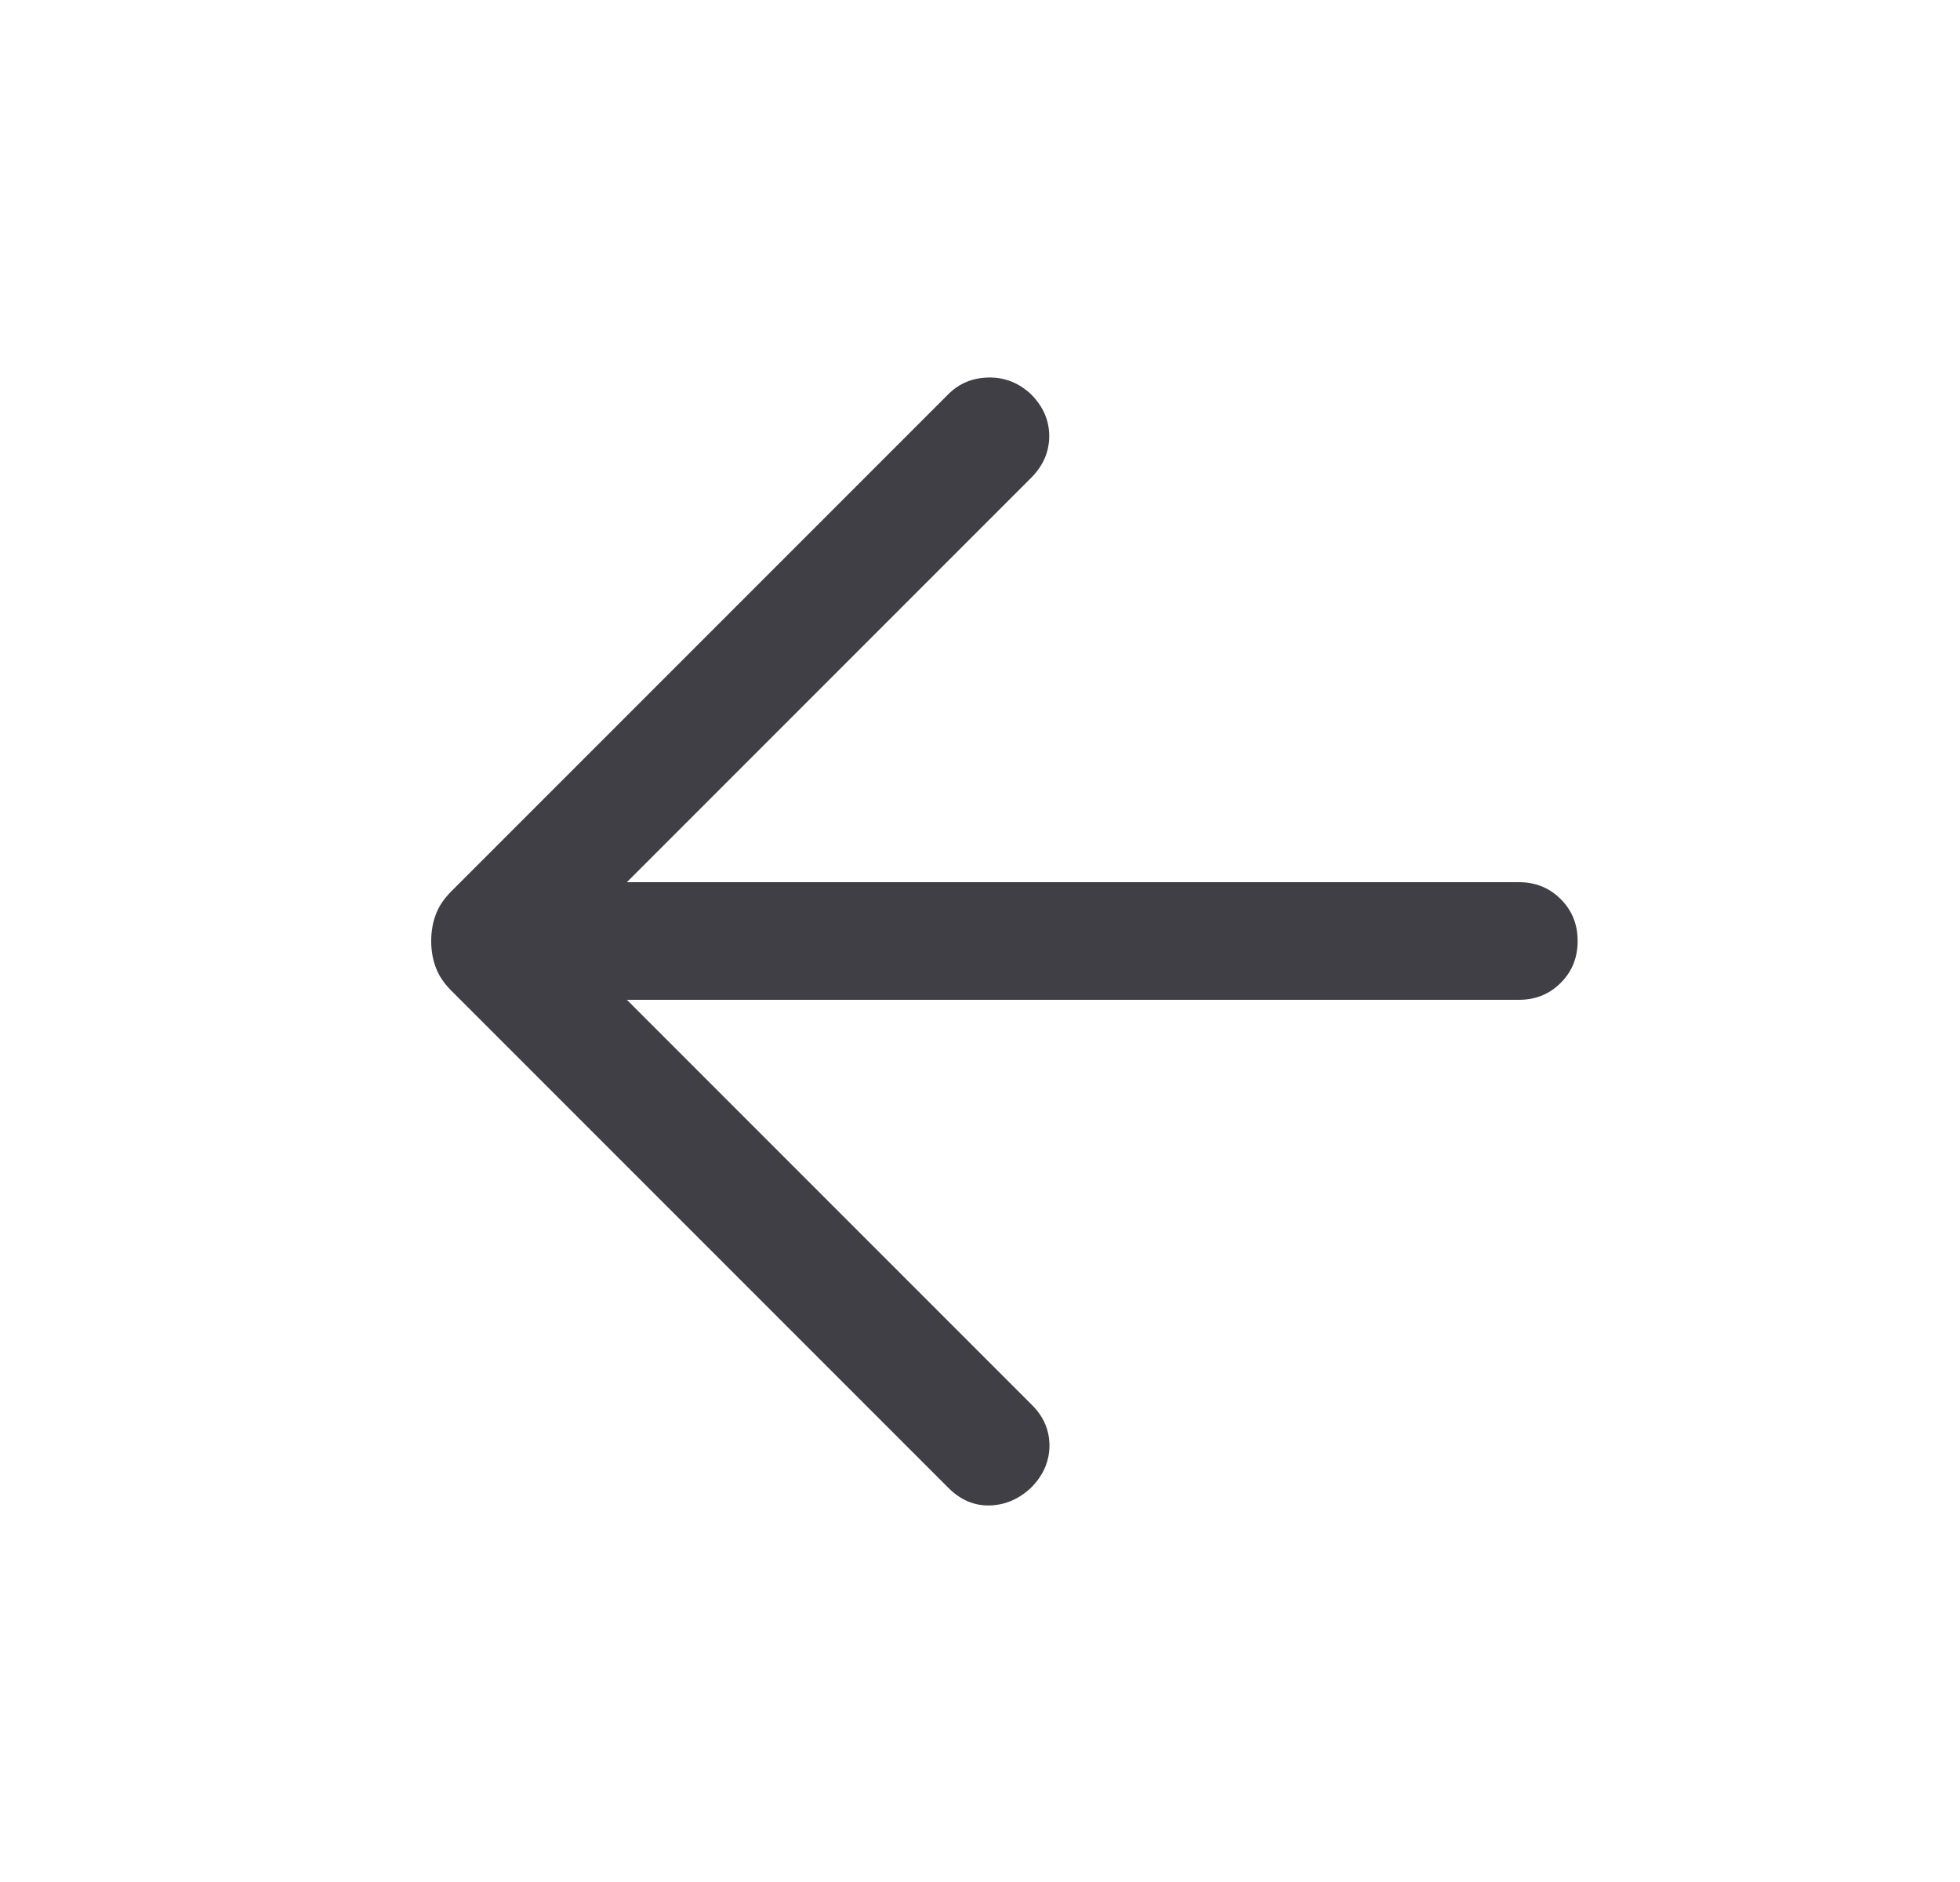
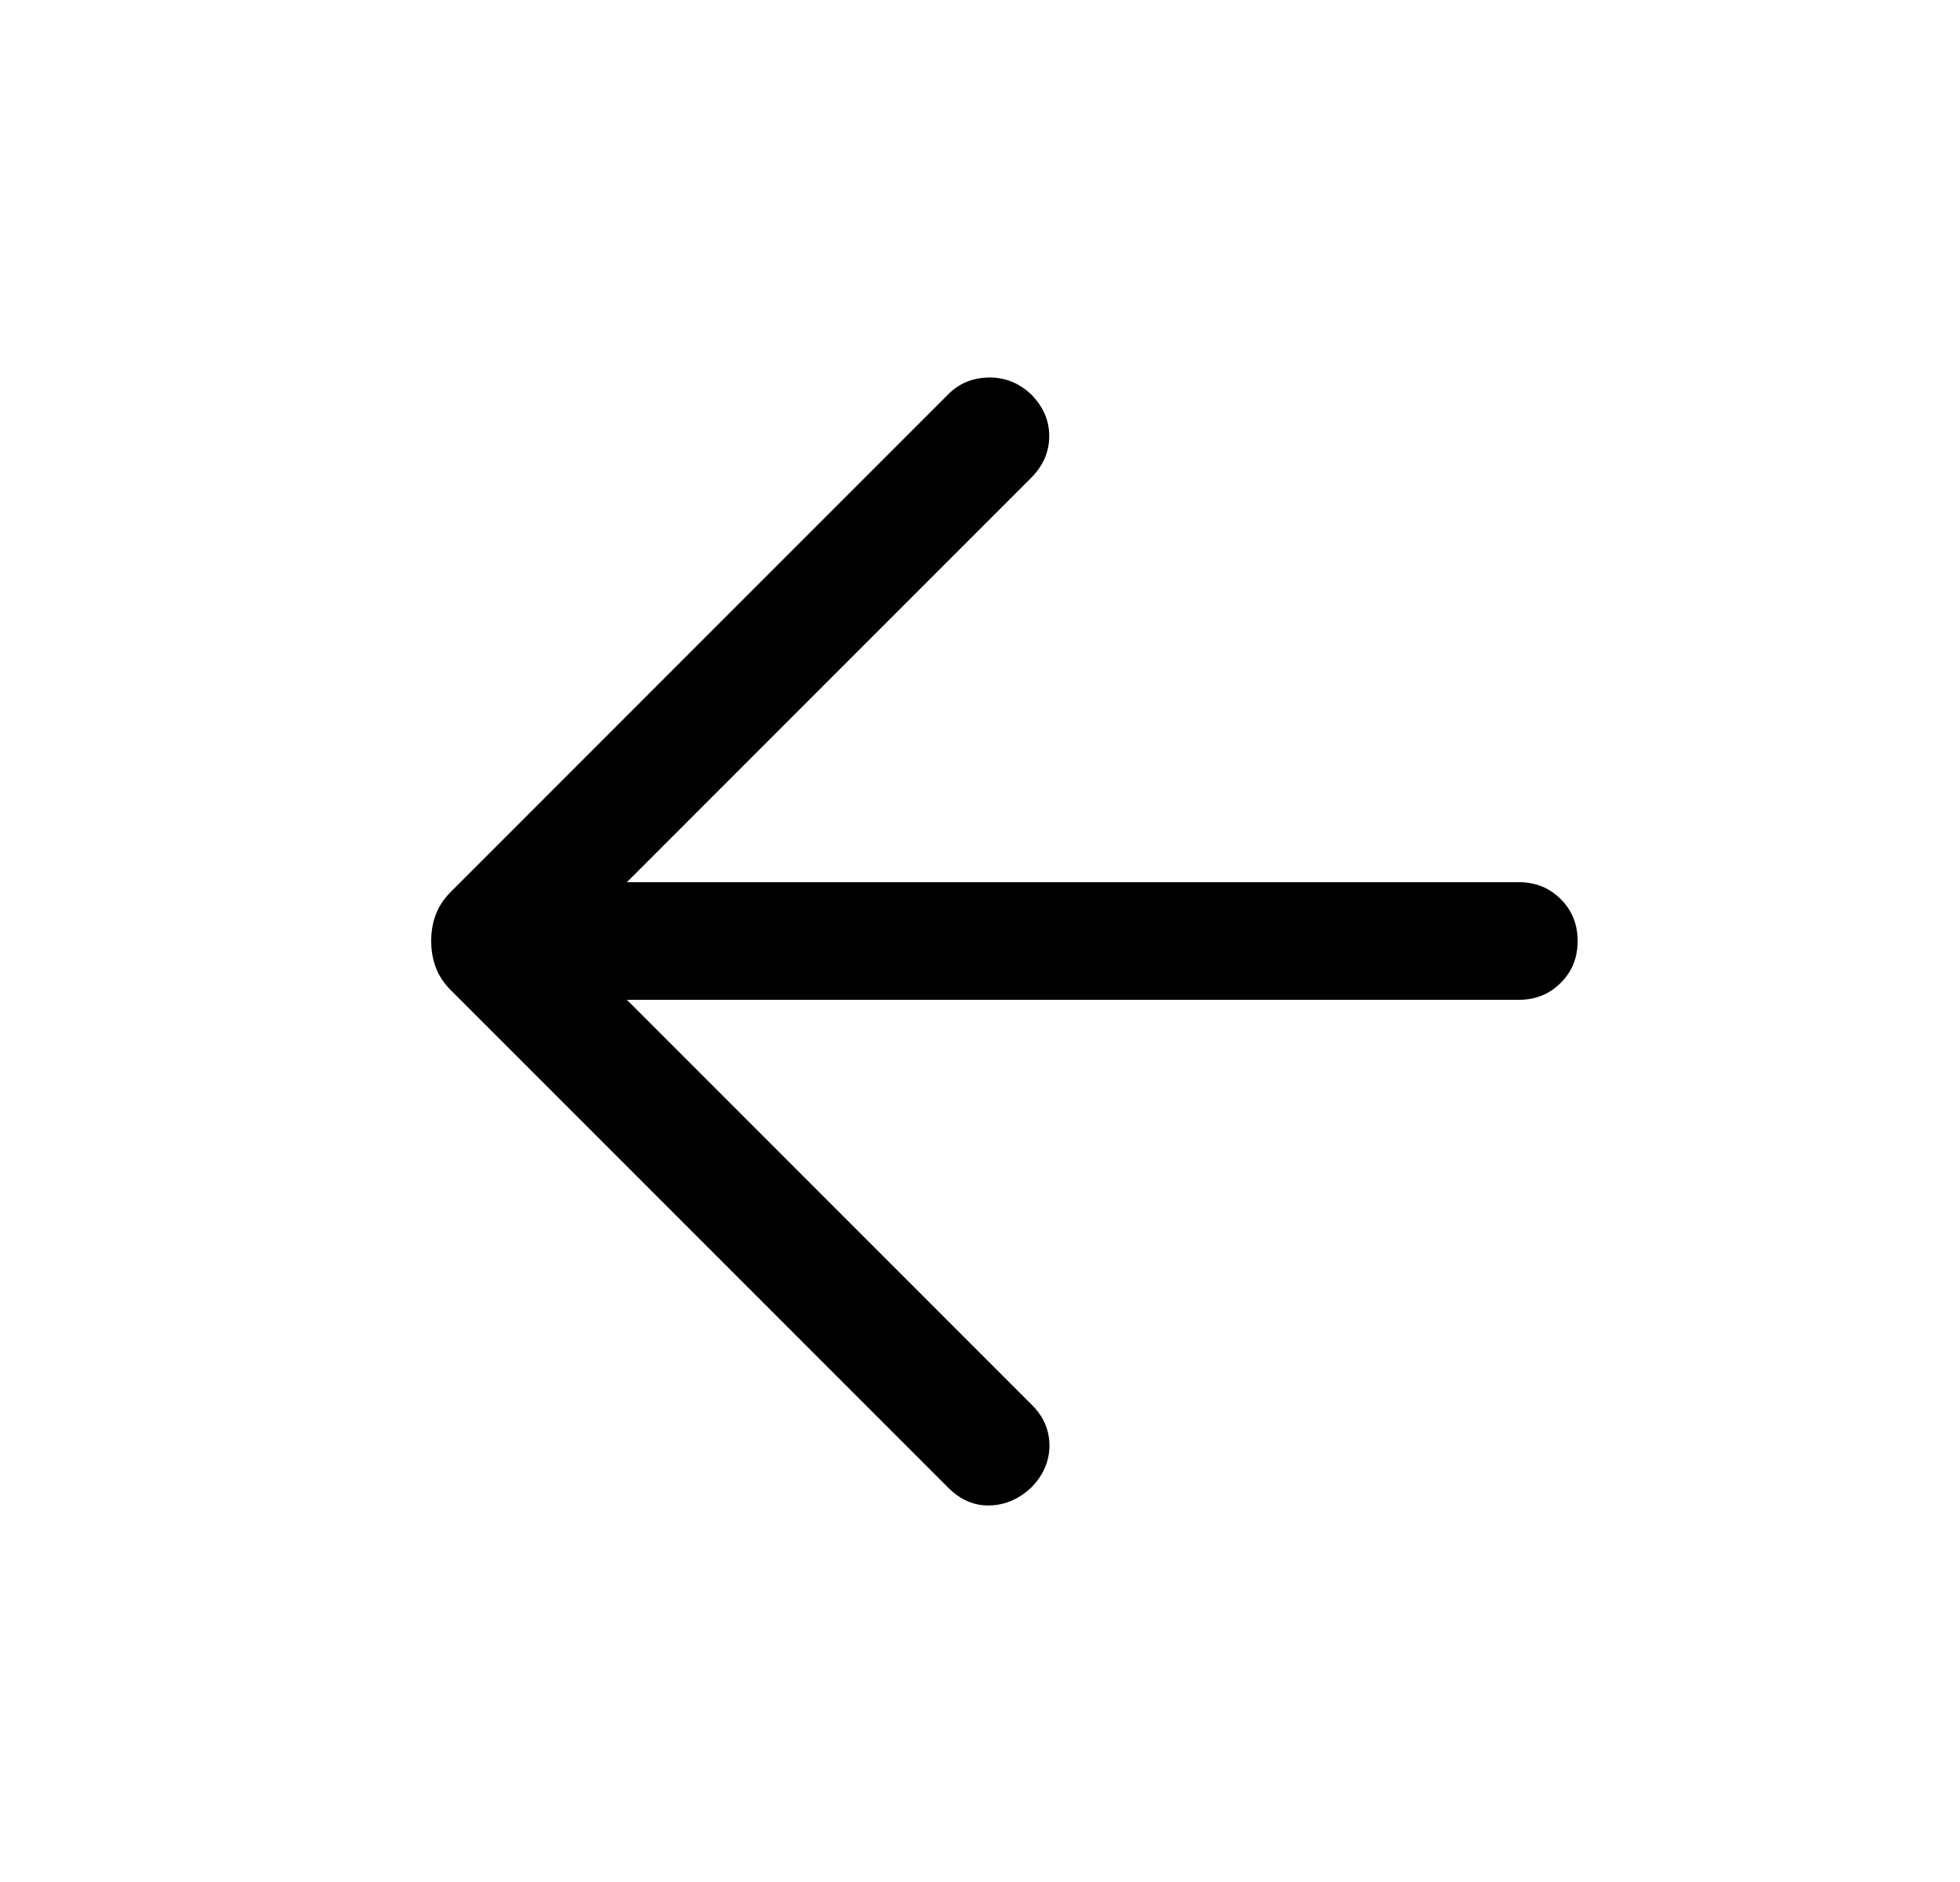
<svg xmlns="http://www.w3.org/2000/svg" width="25" height="24" viewBox="0 0 25 24" fill="none">
  <mask id="mask0_663_3941" style="mask-type:alpha" maskUnits="userSpaceOnUse" x="0" y="0" width="25" height="24">
    <rect x="0.623" width="24" height="24" fill="#D9D9D9" />
  </mask>
  <g mask="url(#mask0_663_3941)">
-     <path d="M7.996 12.75L13.165 17.919C13.314 18.068 13.387 18.242 13.386 18.441C13.383 18.641 13.305 18.818 13.15 18.973C12.995 19.118 12.819 19.193 12.623 19.198C12.427 19.203 12.251 19.128 12.096 18.973L5.756 12.633C5.662 12.539 5.596 12.44 5.558 12.336C5.519 12.233 5.5 12.12 5.5 12C5.5 11.88 5.519 11.767 5.558 11.664C5.596 11.56 5.662 11.461 5.756 11.367L12.096 5.027C12.235 4.888 12.406 4.818 12.611 4.814C12.815 4.811 12.995 4.882 13.15 5.027C13.305 5.182 13.383 5.36 13.383 5.561C13.383 5.763 13.305 5.941 13.15 6.096L7.996 11.25H19.373C19.586 11.25 19.764 11.322 19.907 11.466C20.051 11.609 20.123 11.787 20.123 12C20.123 12.213 20.051 12.391 19.907 12.534C19.764 12.678 19.586 12.75 19.373 12.75H7.996Z" fill="#403F46" />
+     <path d="M7.996 12.75L13.165 17.919C13.314 18.068 13.387 18.242 13.386 18.441C13.383 18.641 13.305 18.818 13.15 18.973C12.995 19.118 12.819 19.193 12.623 19.198C12.427 19.203 12.251 19.128 12.096 18.973L5.756 12.633C5.662 12.539 5.596 12.44 5.558 12.336C5.519 12.233 5.5 12.12 5.5 12C5.5 11.88 5.519 11.767 5.558 11.664C5.596 11.56 5.662 11.461 5.756 11.367L12.096 5.027C12.235 4.888 12.406 4.818 12.611 4.814C12.815 4.811 12.995 4.882 13.15 5.027C13.305 5.182 13.383 5.36 13.383 5.561C13.383 5.763 13.305 5.941 13.15 6.096L7.996 11.25H19.373C19.586 11.25 19.764 11.322 19.907 11.466C20.051 11.609 20.123 11.787 20.123 12C20.123 12.213 20.051 12.391 19.907 12.534C19.764 12.678 19.586 12.75 19.373 12.75H7.996Z" fill="currentColor" />
  </g>
</svg>
